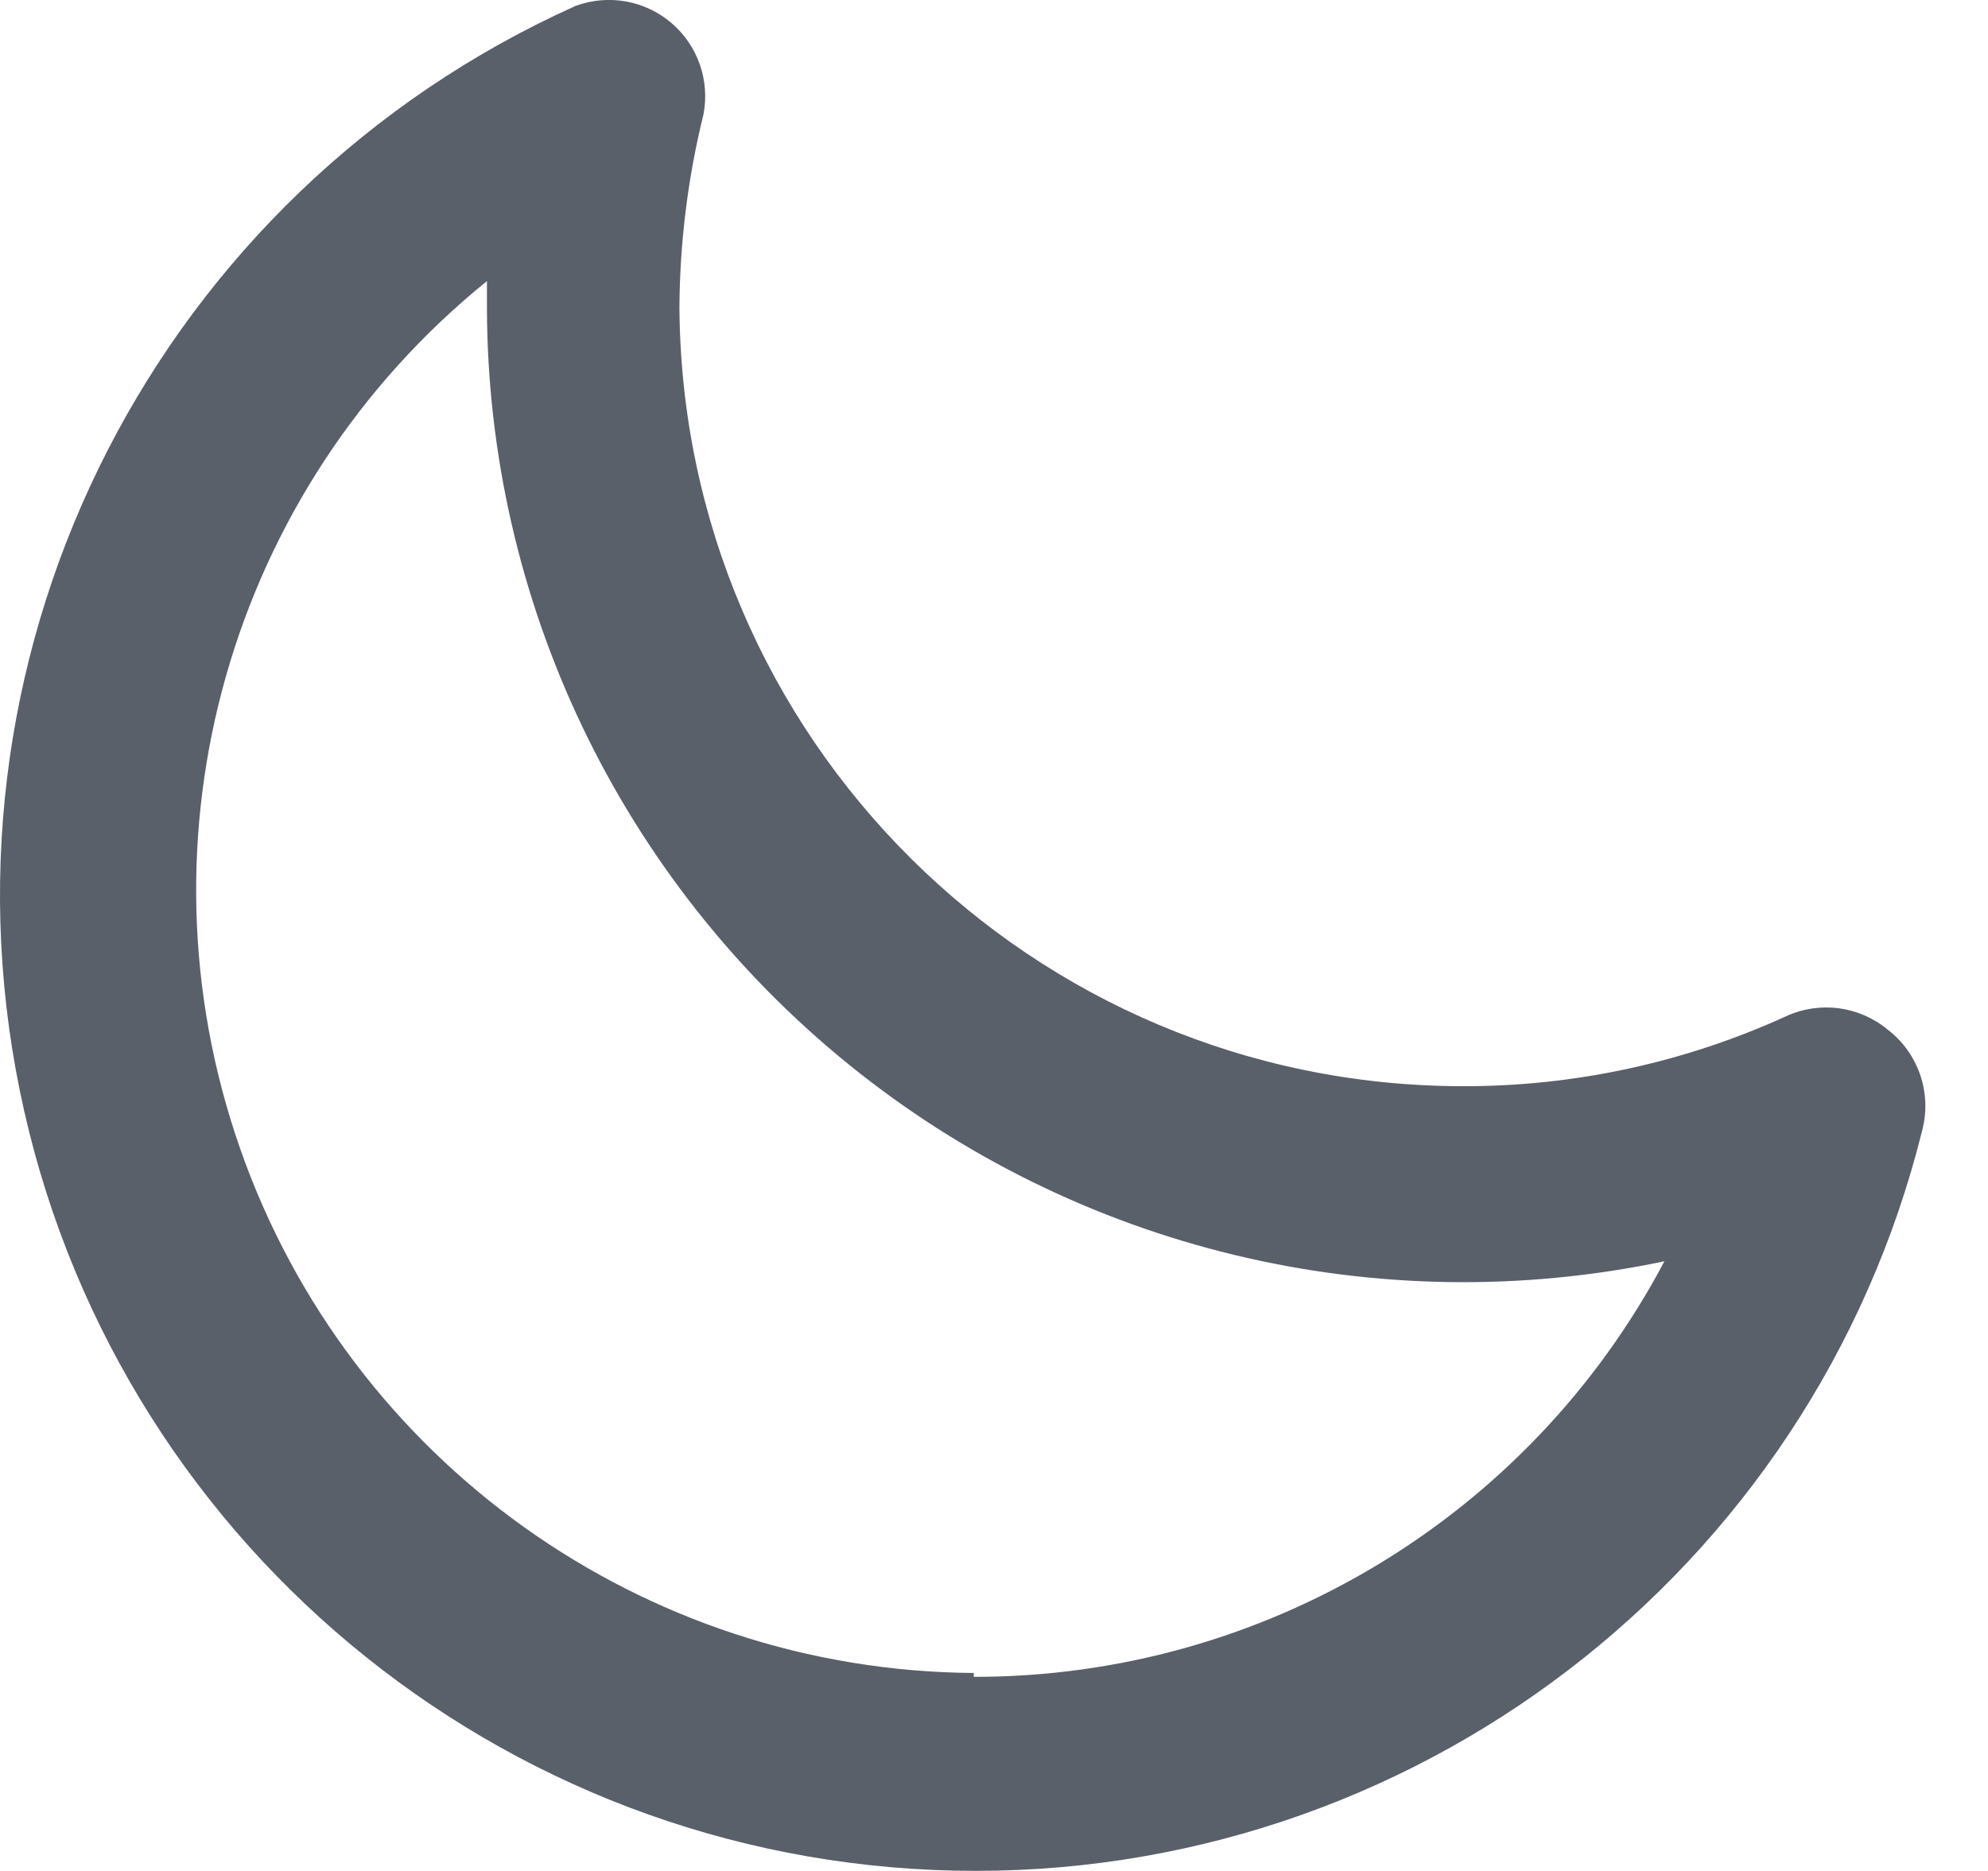
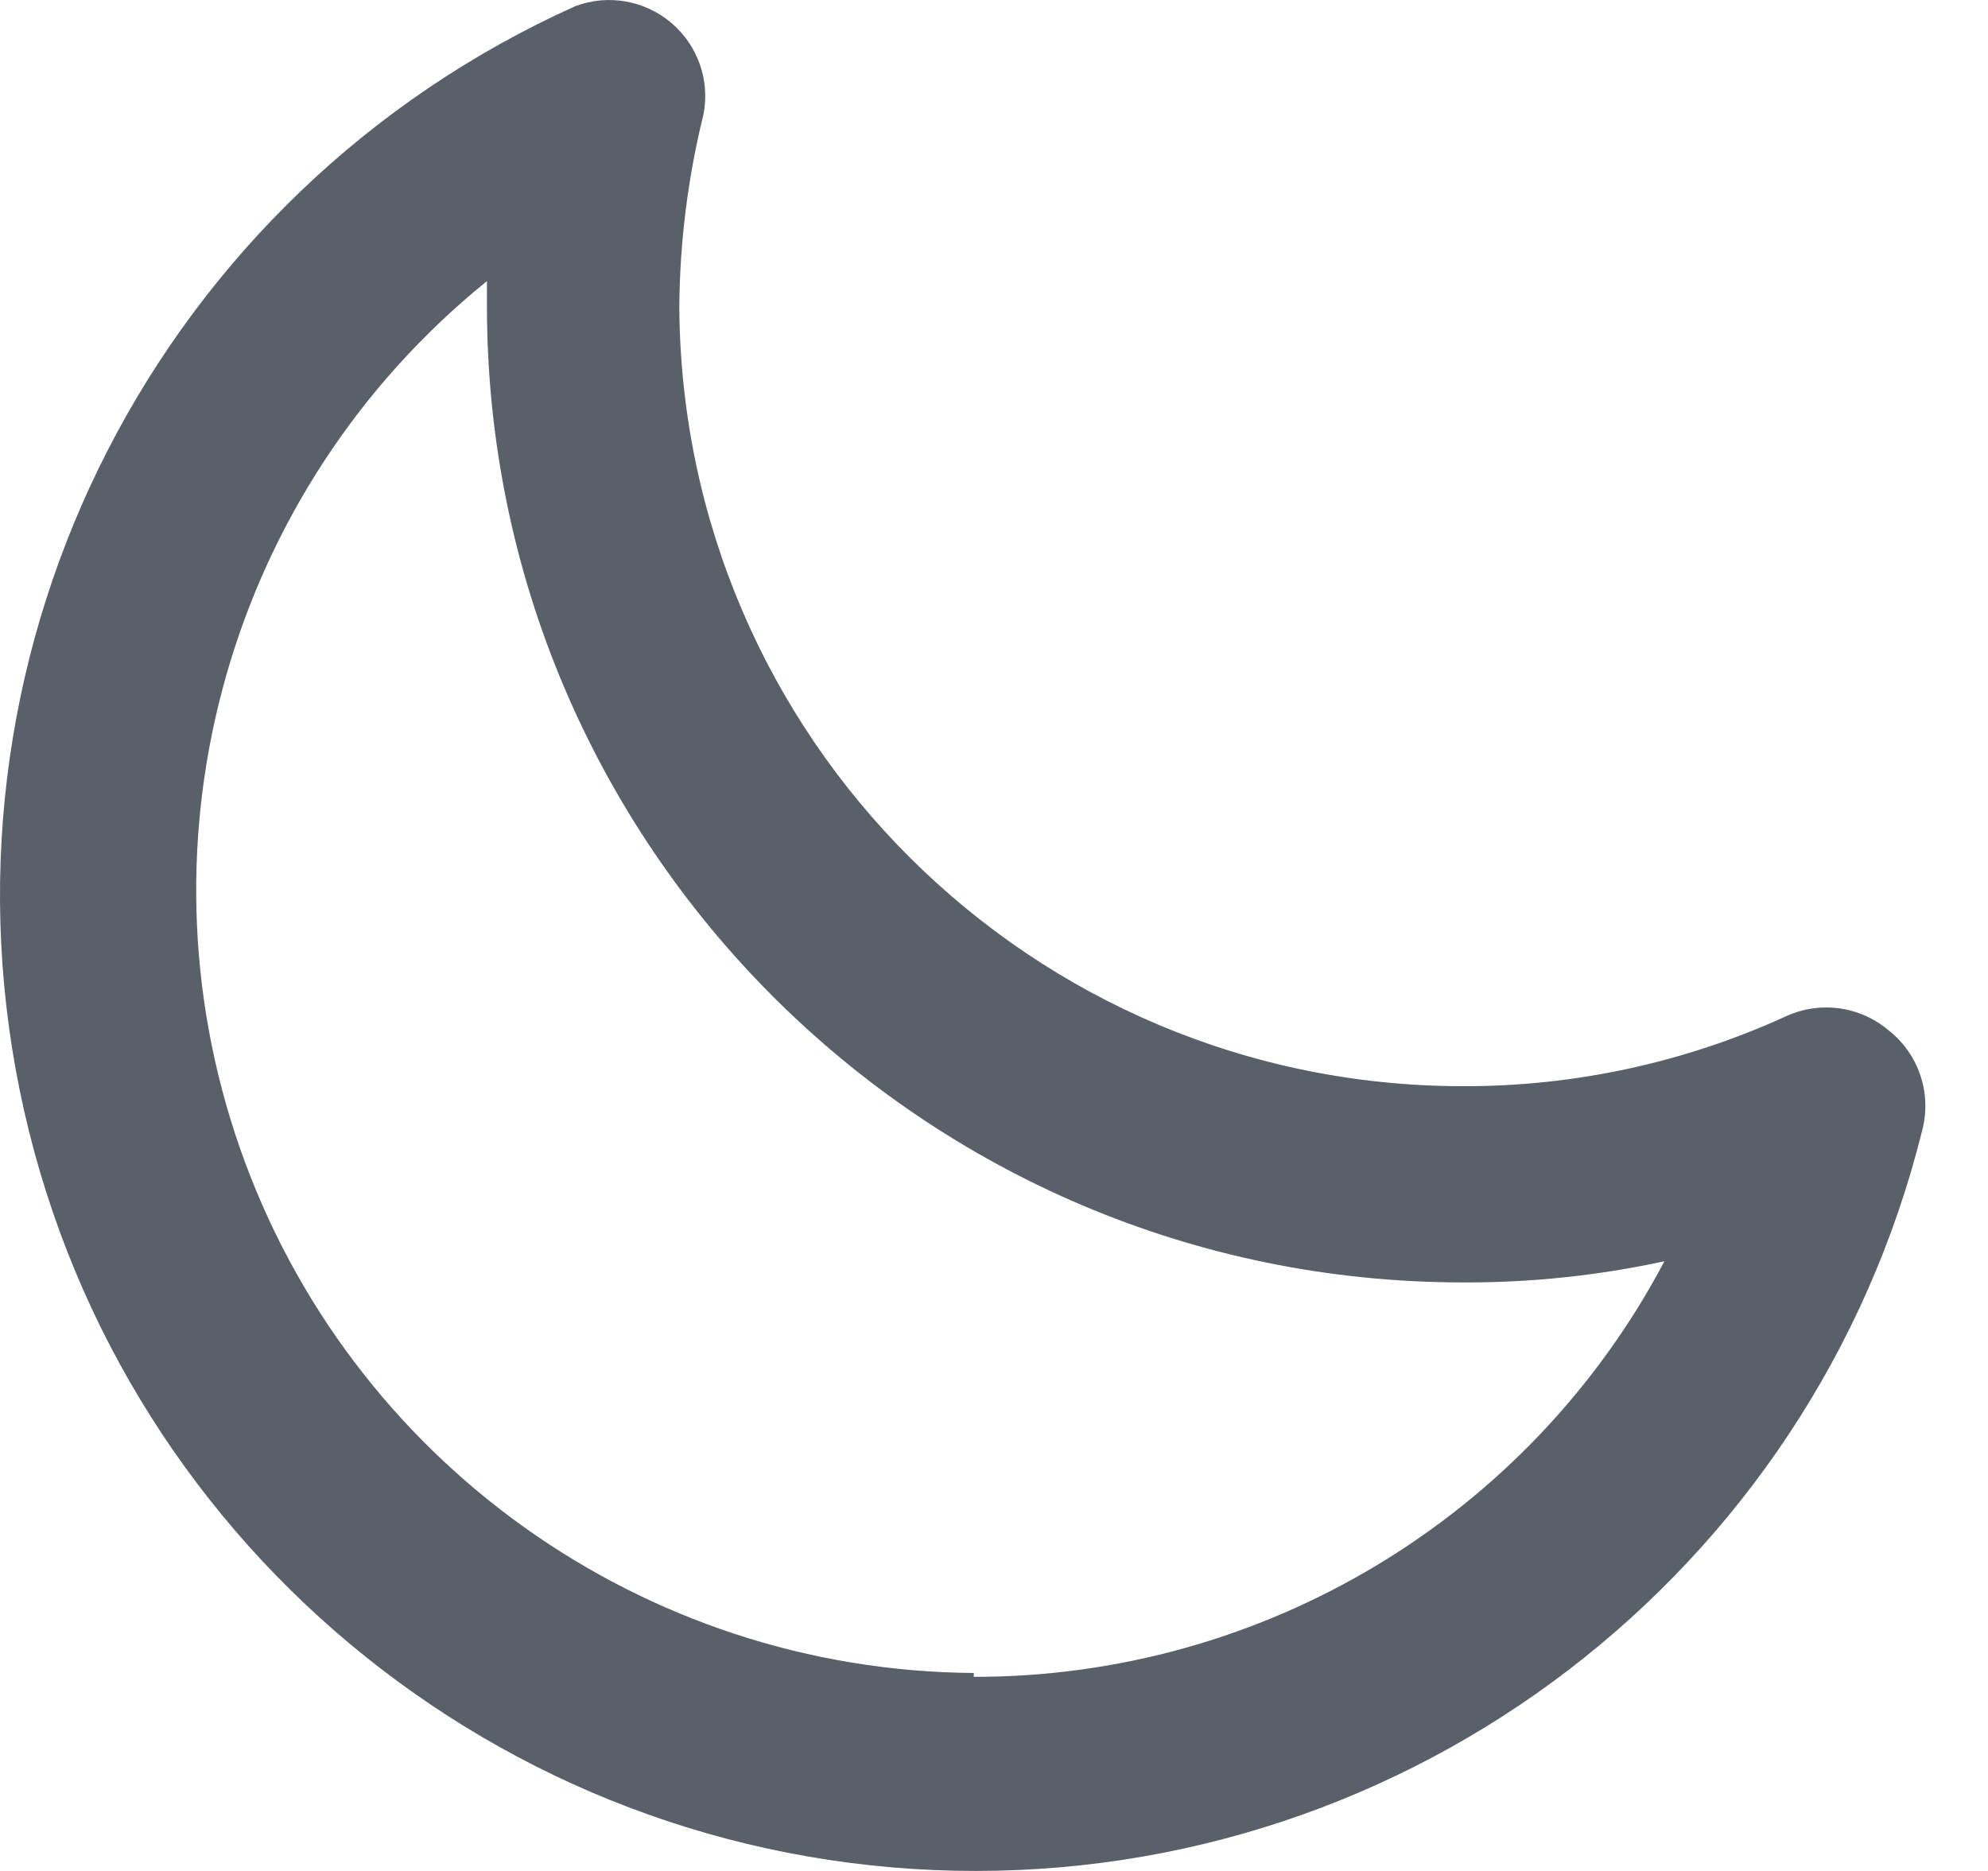
- <svg xmlns="http://www.w3.org/2000/svg" width="17" height="16">
-   <path d="M16.141 8.804a.823.823 0 0 0-.864-.115 6.622 6.622 0 0 1-2.772.6A6.704 6.704 0 0 1 5.81 2.626 7.066 7.066 0 0 1 6.015.981a.823.823 0 0 0-1.094-.93 8.341 8.341 0 1 0 11.516 9.617.823.823 0 0 0-.296-.864Zm-7.814 5.503A6.696 6.696 0 0 1 4.164 2.404v.222a8.35 8.35 0 0 0 10.069 8.16 6.671 6.671 0 0 1-5.906 3.554v-.033Z" fill="#5A6069" />
+ <svg xmlns="http://www.w3.org/2000/svg" width="17" height="16" viewBox="0 0 17 16" fill="none">
+   <path fill-rule="evenodd" clip-rule="evenodd" d="M15.277 8.689C15.564 8.559 15.899 8.604 16.141 8.804C16.405 9.006 16.522 9.346 16.437 9.668C15.498 13.452 12.063 16.081 8.164 15.998C4.266 15.915 0.945 13.142 0.168 9.321C-0.609 5.5 1.365 1.651 4.921 0.052C5.2 -0.052 5.514 0.003 5.741 0.196C5.968 0.389 6.073 0.689 6.015 0.981C5.882 1.52 5.813 2.072 5.809 2.626C5.832 6.31 8.822 9.285 12.505 9.289C13.462 9.292 14.408 9.087 15.277 8.689ZM2.053 9.822C2.987 12.492 5.498 14.287 8.327 14.307V14.34C10.802 14.343 13.076 12.975 14.233 10.786C13.665 10.909 13.086 10.97 12.505 10.967C7.901 10.963 4.169 7.231 4.164 2.626V2.404C1.965 4.183 1.12 7.151 2.053 9.822Z" fill="#5A6069" />
</svg>
